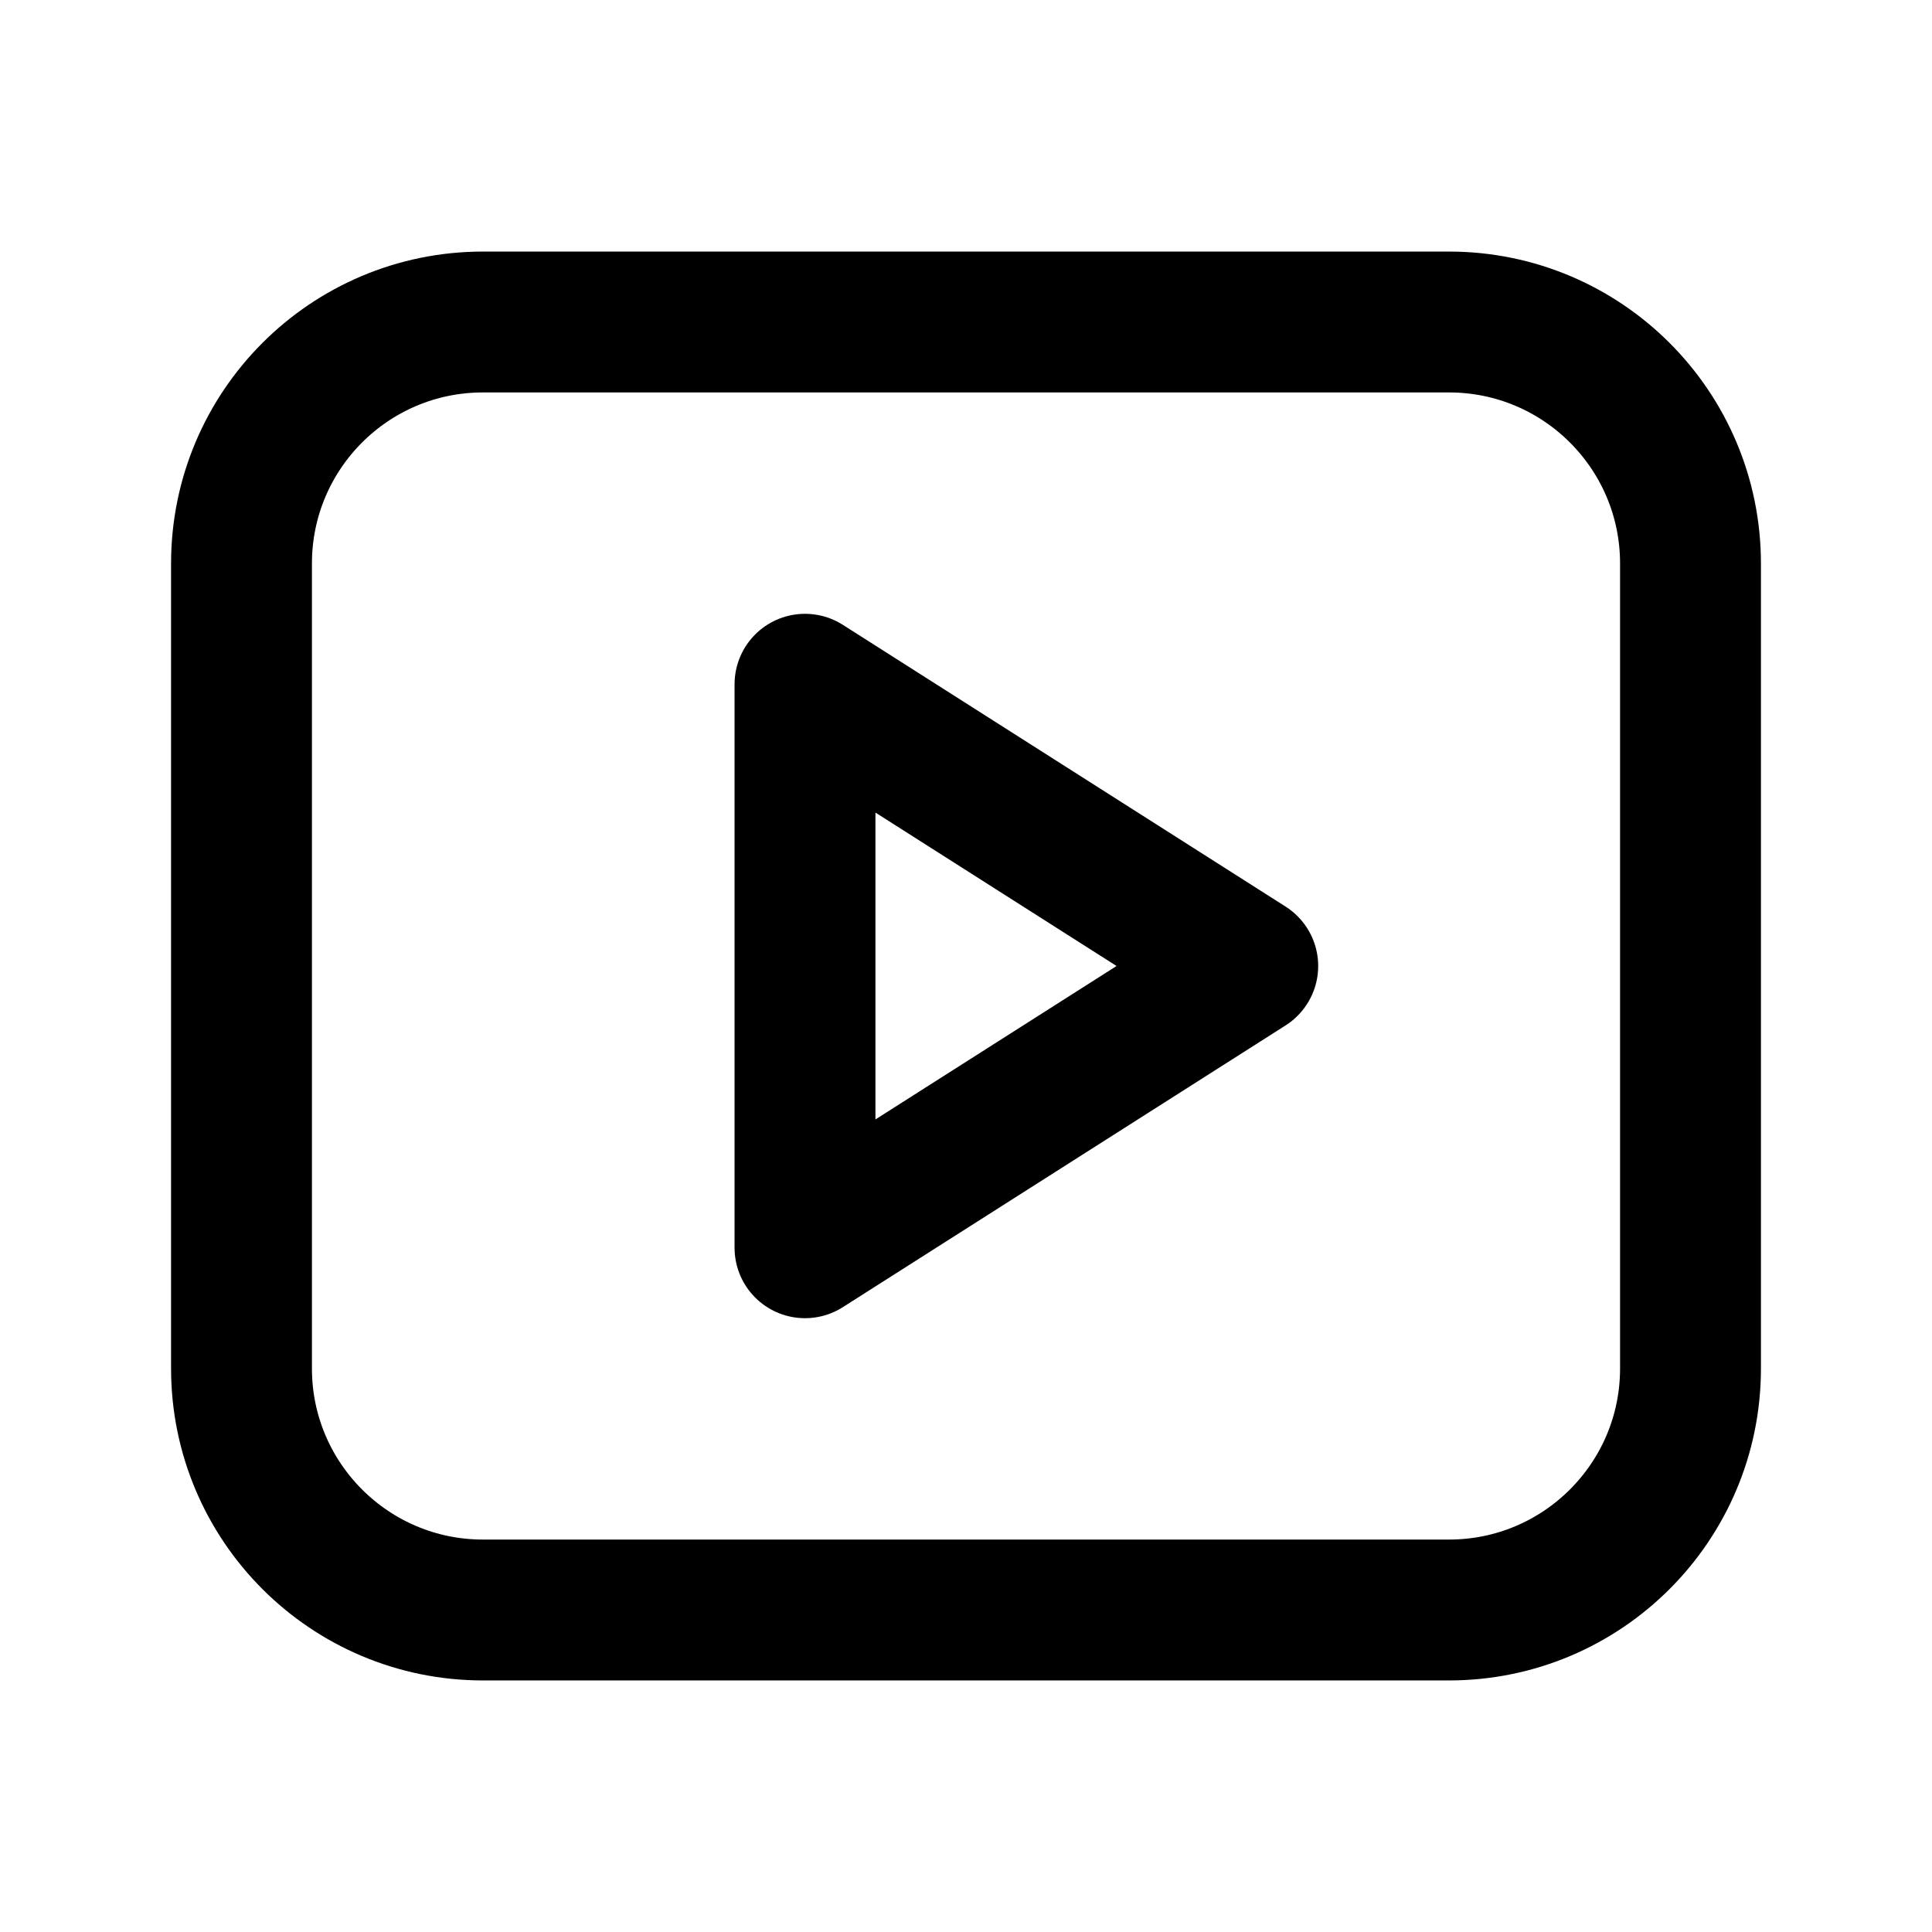
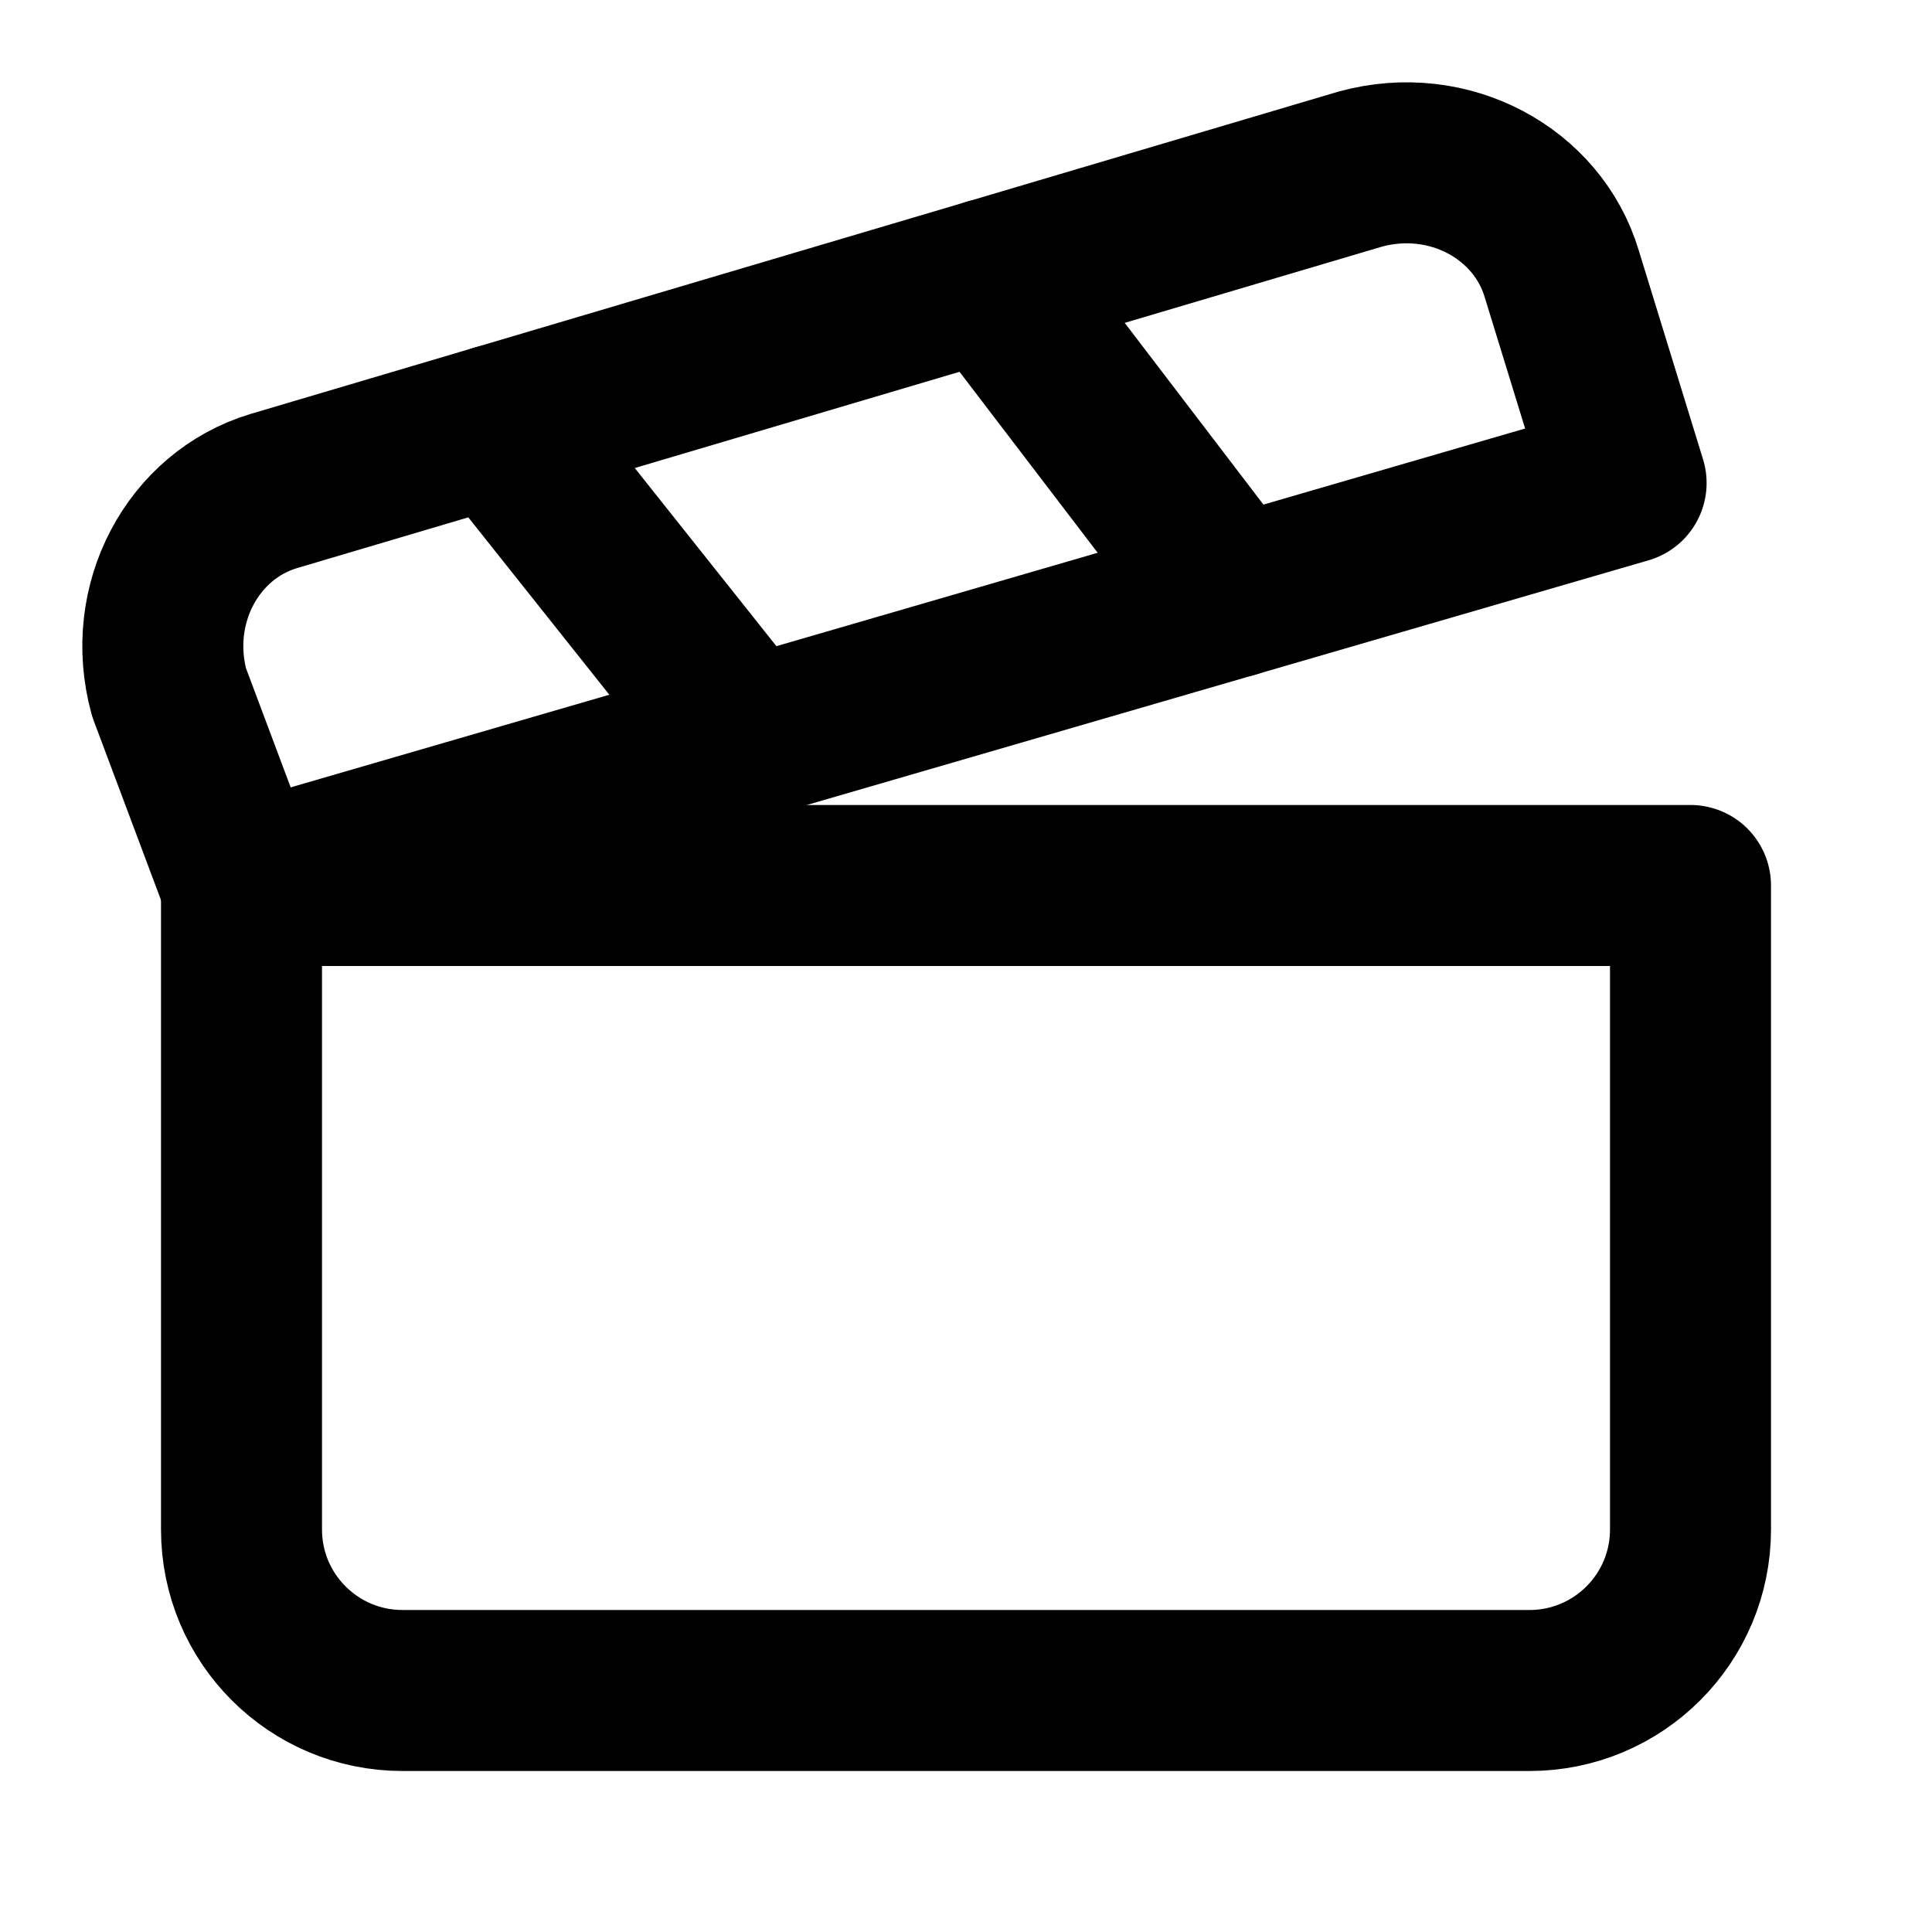
- <svg xmlns="http://www.w3.org/2000/svg" viewBox="0 0 24 24" fill="none">
-   <rect x="3" y="4" width="18" height="16" rx="3" stroke="#000000" stroke-width="1.75" />
-   <path d="M10 8.5L15.5 12L10 15.5V8.5Z" stroke="#000000" stroke-width="1.75" stroke-linejoin="round" stroke-linecap="round" />
+ <svg xmlns="http://www.w3.org/2000/svg" class="lucide lucide-clapperboard" width="24" height="24" viewBox="0 0 24 24" fill="none" stroke="currentColor" stroke-width="2" stroke-linecap="round" stroke-linejoin="round">
+   <path d="m12.296 3.464 3.02 3.956" />
+   <path d="M20.2 6 3 11l-.9-2.4c-.3-1.1.3-2.2 1.3-2.5l13.5-4c1.1-.3 2.2.3 2.5 1.3z" />
+   <path d="M3 11h18v8a2 2 0 0 1-2 2H5a2 2 0 0 1-2-2z" />
+   <path d="m6.18 5.276 3.1 3.899" />
</svg>
